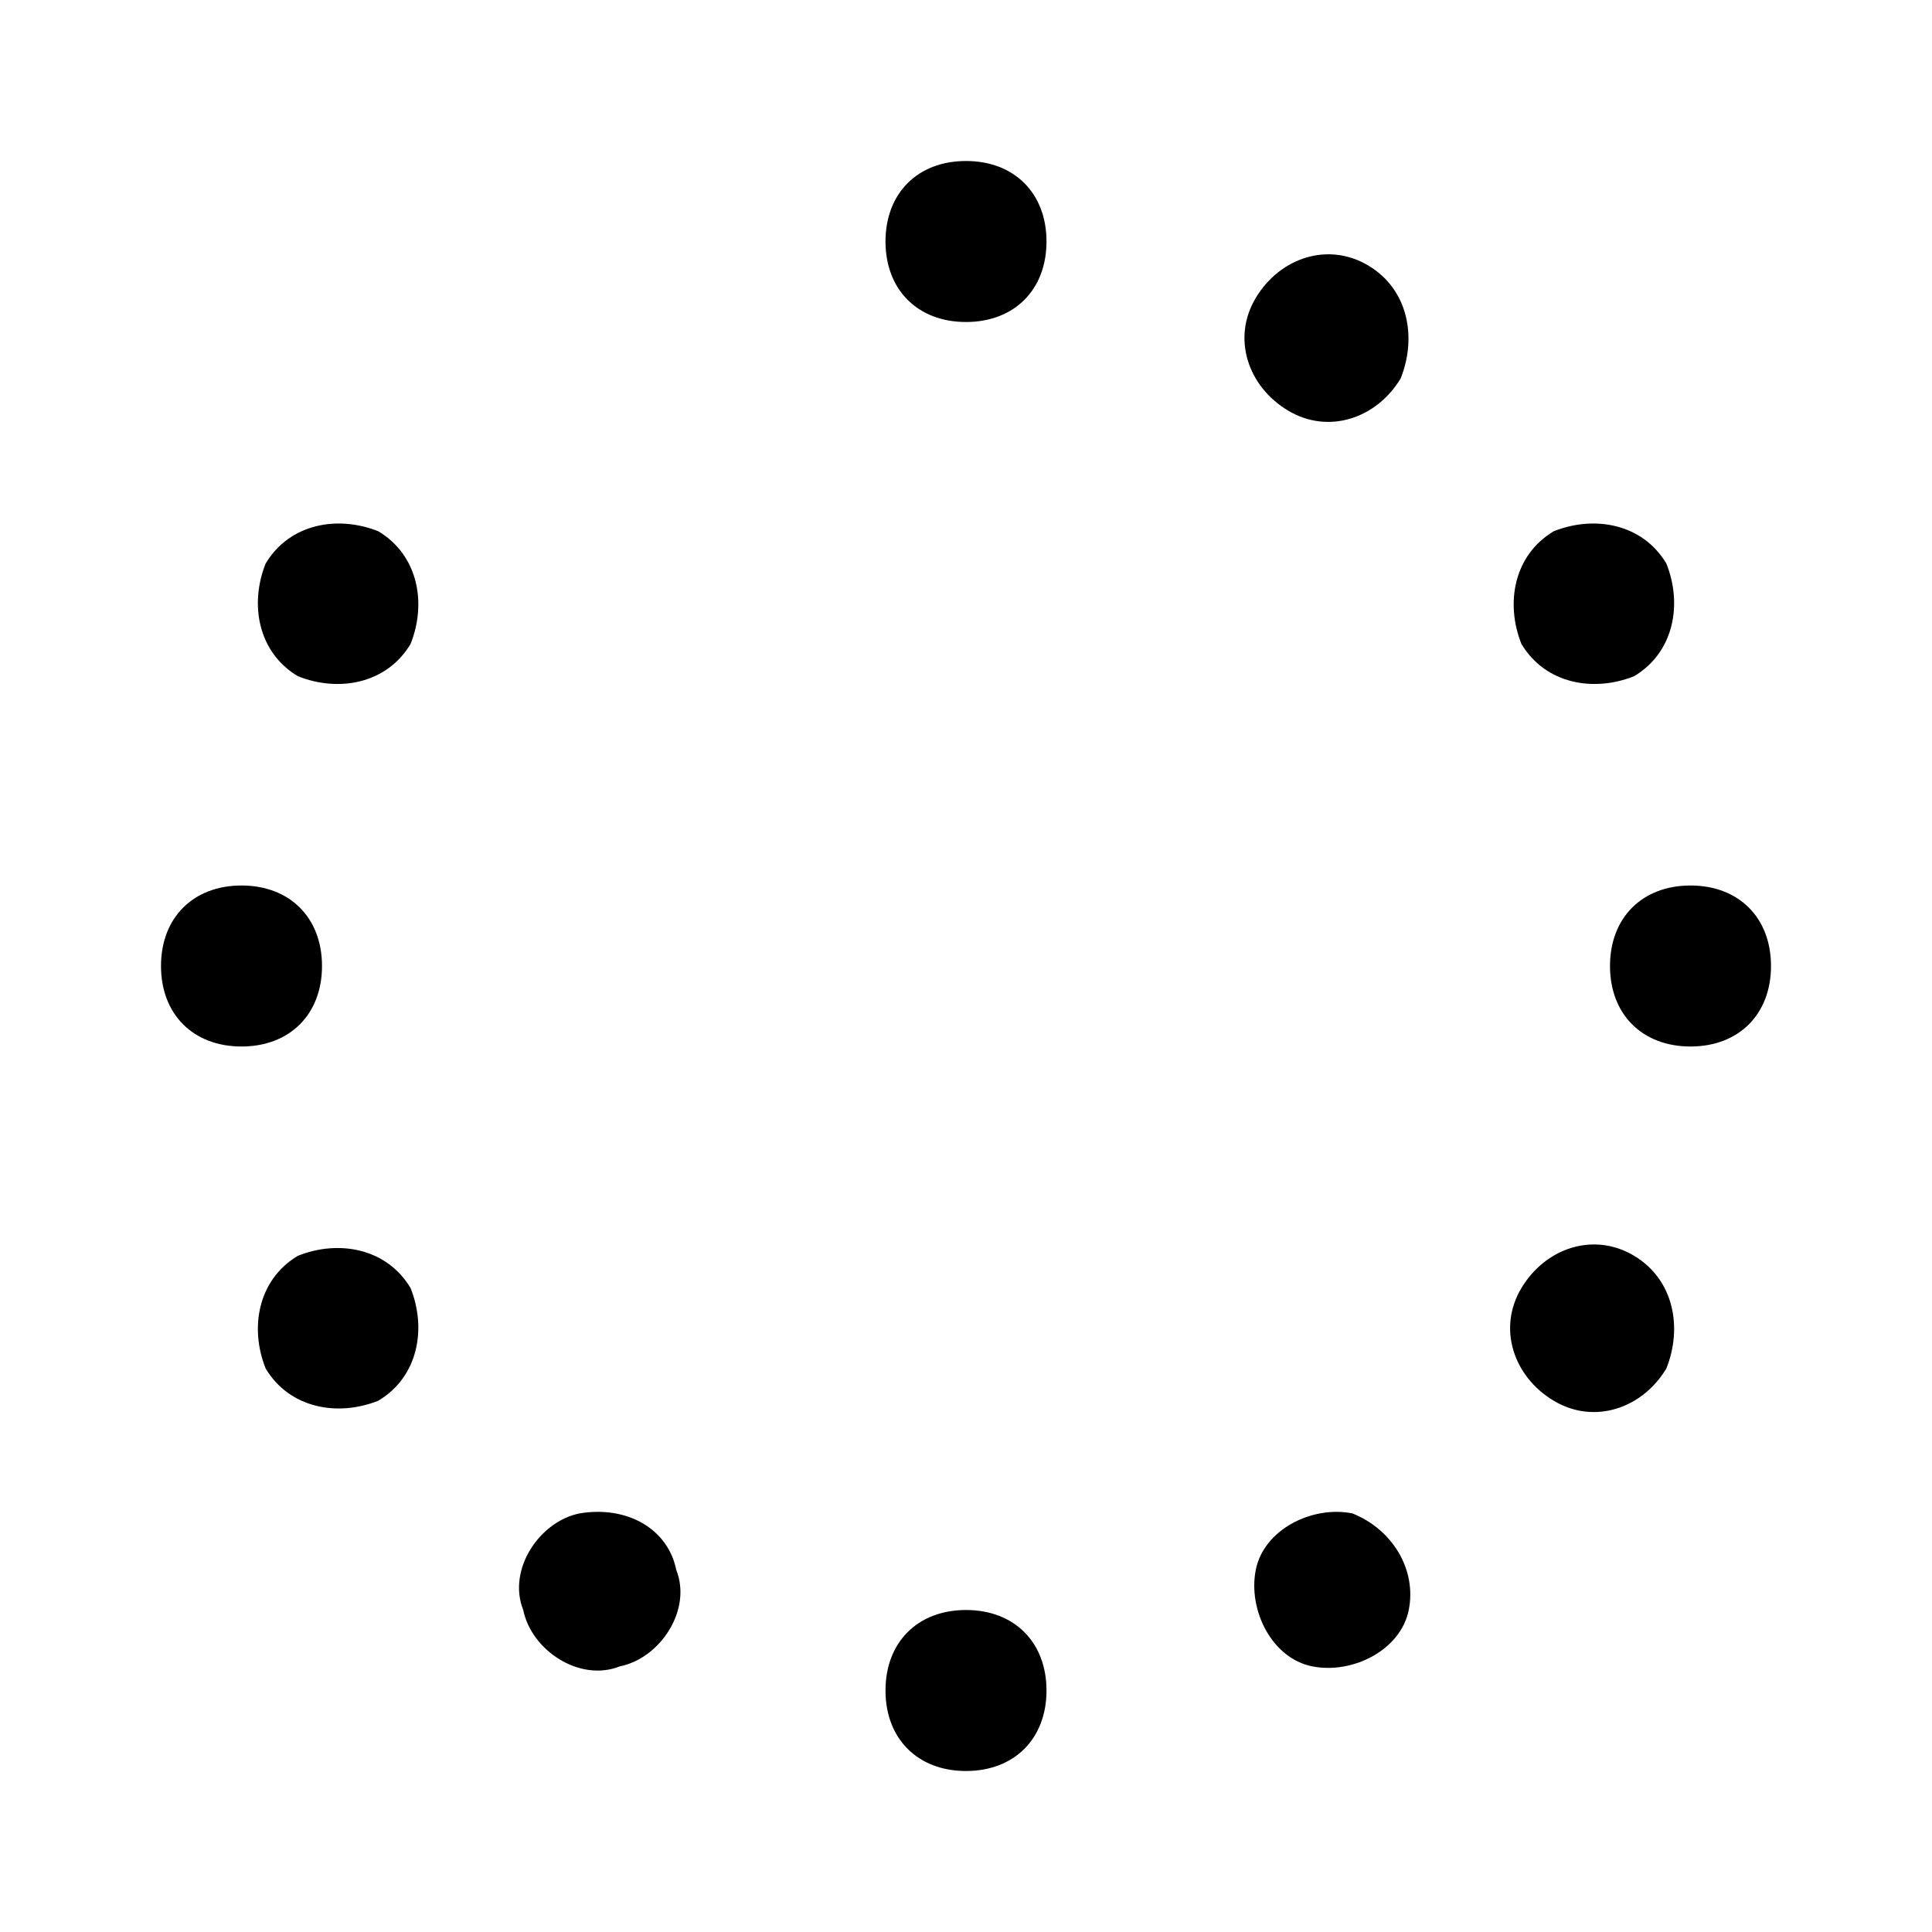
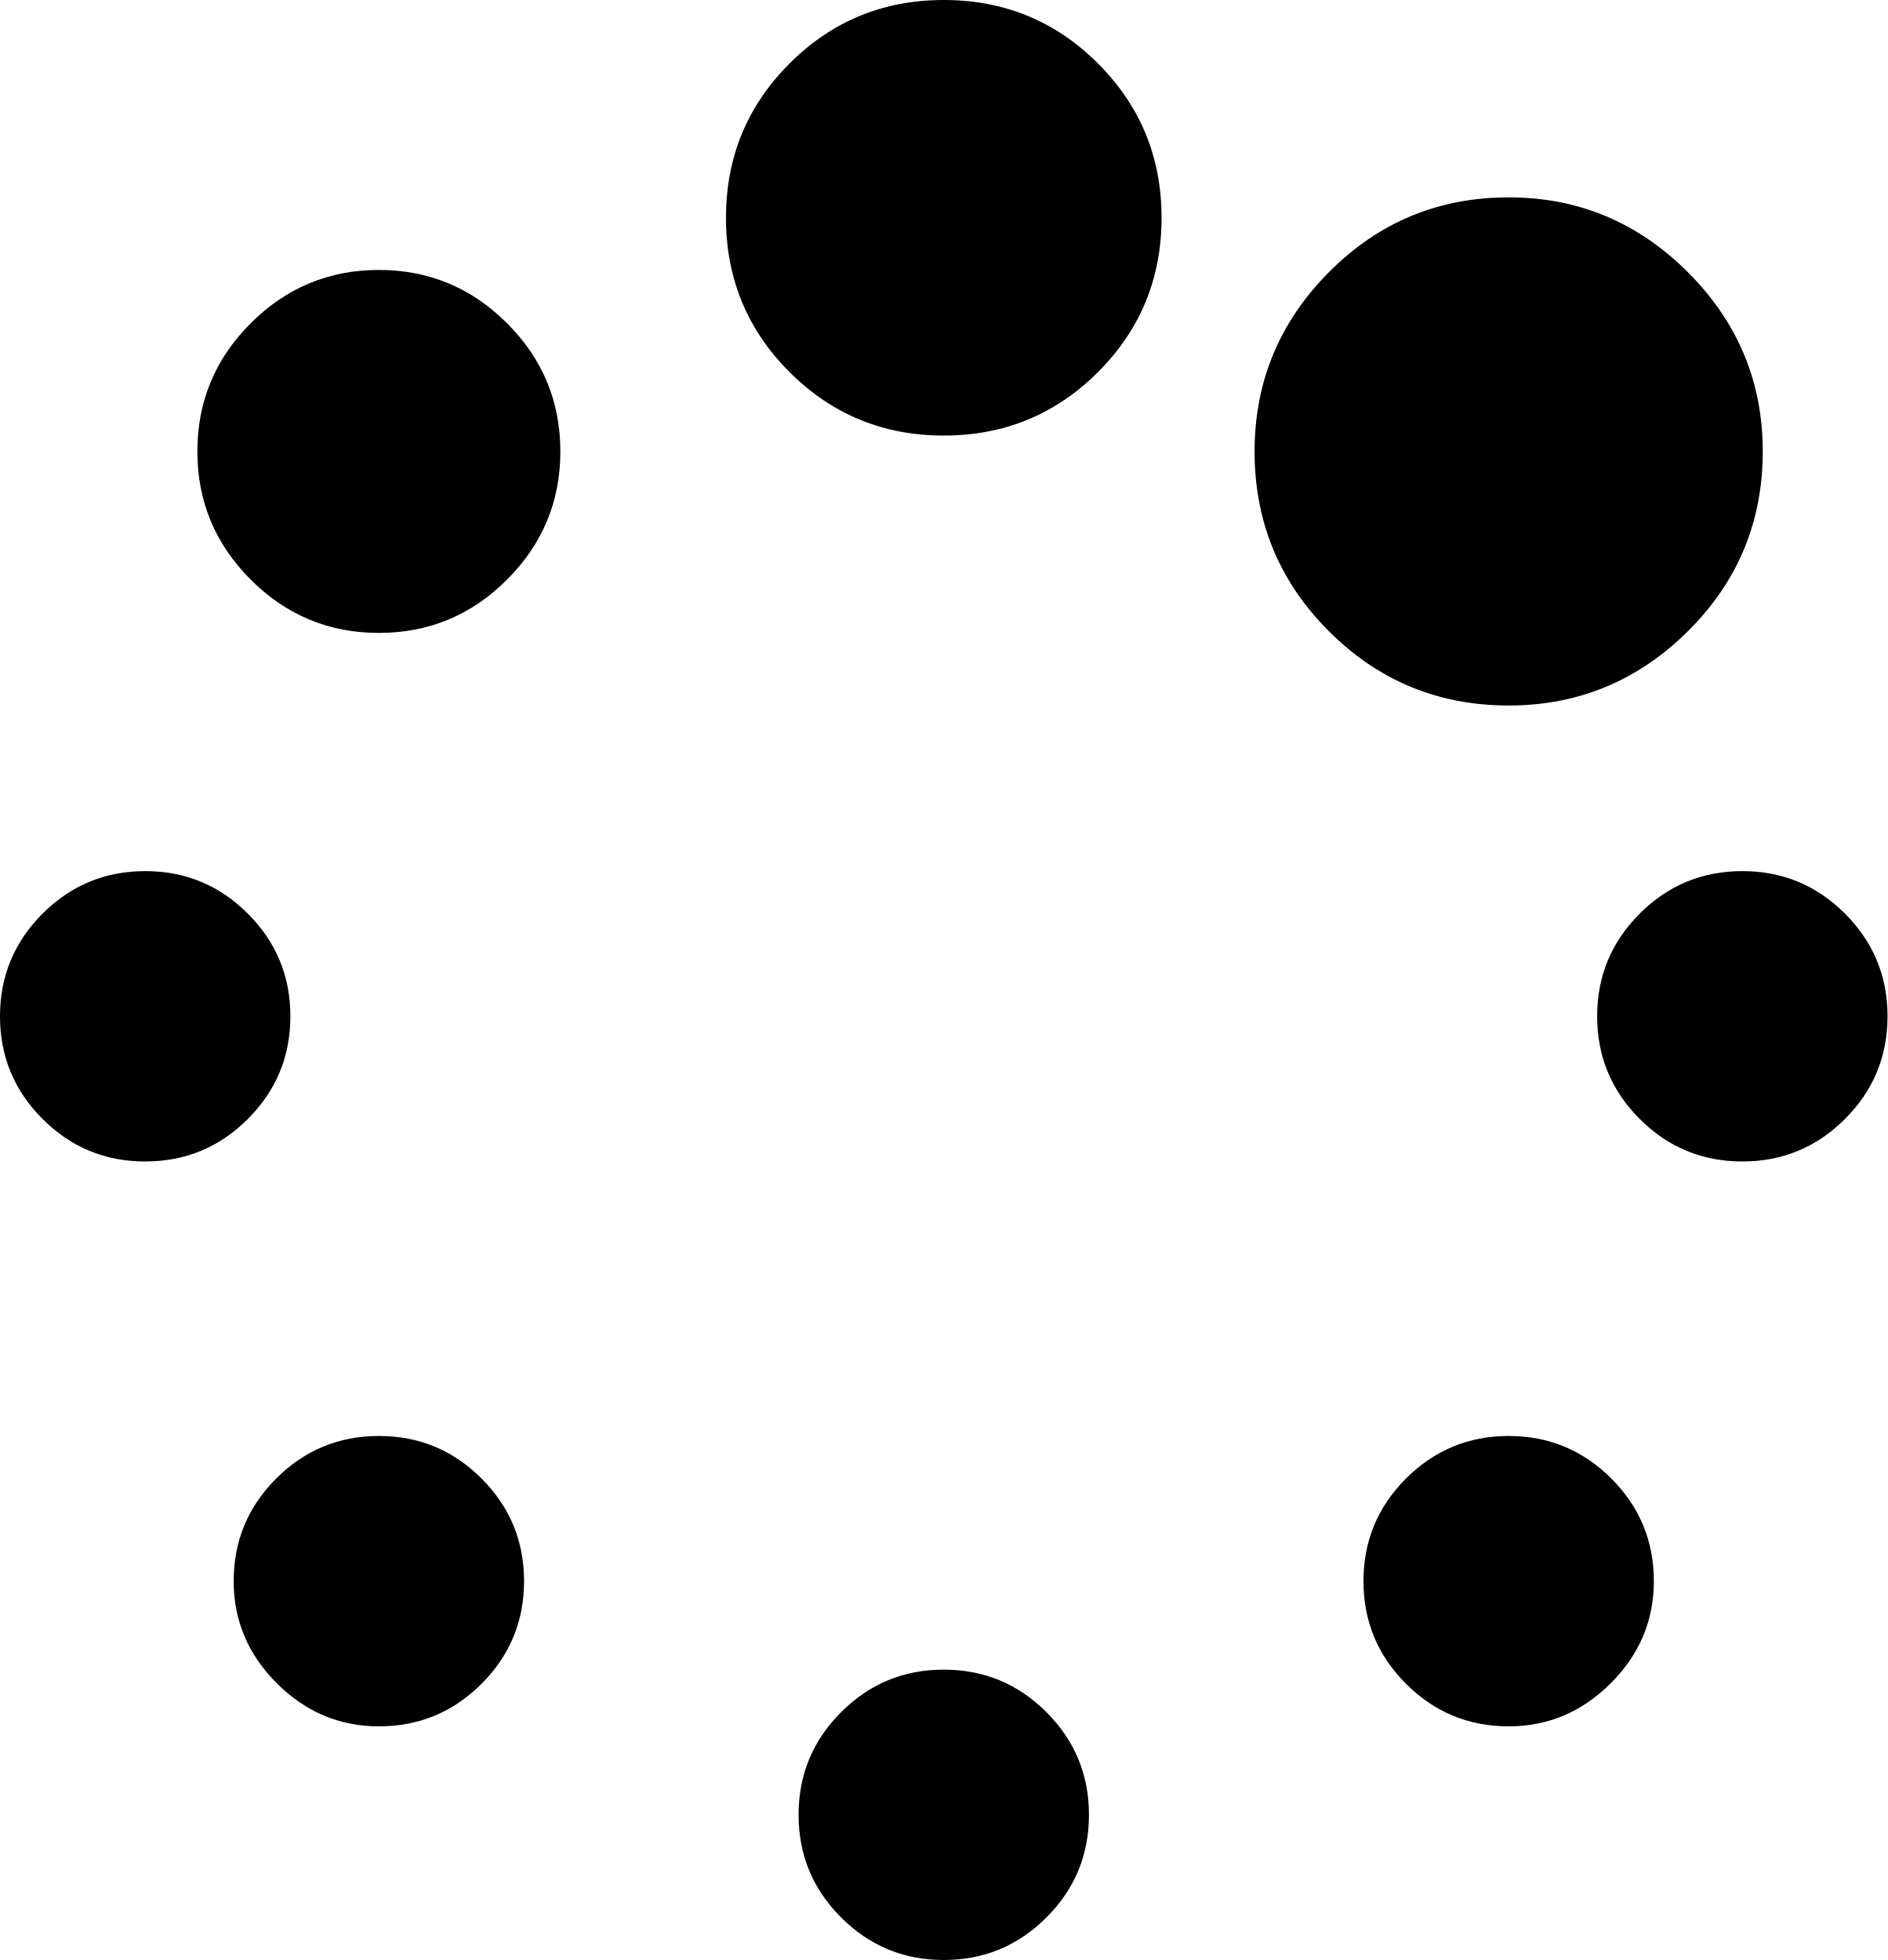
- <svg xmlns="http://www.w3.org/2000/svg" enable-background="new 0 0 24 24" viewBox="0 0 24 24">
-   <path d="M5.1,16c-0.3-0.5-0.9-0.6-1.4-0.4c-0.5,0.3-0.6,0.9-0.4,1.4c0.3,0.5,0.9,0.6,1.4,0.4C5.2,17.1,5.3,16.5,5.1,16C5.1,16,5.1,16,5.1,16z M4.7,6.6C4.2,6.4,3.6,6.5,3.3,7C3.1,7.5,3.2,8.1,3.7,8.4C4.2,8.6,4.8,8.5,5.1,8C5.3,7.5,5.2,6.9,4.7,6.6z M20.3,8.4c0.5-0.3,0.6-0.9,0.4-1.4c-0.3-0.5-0.9-0.6-1.4-0.4c-0.5,0.3-0.6,0.9-0.4,1.4C19.2,8.5,19.8,8.6,20.3,8.4z M4,12c0-0.6-0.4-1-1-1s-1,0.4-1,1s0.4,1,1,1S4,12.6,4,12z M7.2,18.8c-0.5,0.1-0.9,0.7-0.7,1.2c0.1,0.5,0.7,0.9,1.2,0.7c0.5-0.1,0.9-0.7,0.7-1.2C8.3,19,7.8,18.7,7.2,18.8z M21,11c-0.6,0-1,0.4-1,1s0.4,1,1,1s1-0.4,1-1S21.6,11,21,11z M20.3,15.6c-0.5-0.3-1.1-0.1-1.4,0.4c-0.3,0.5-0.1,1.1,0.4,1.4c0.5,0.3,1.1,0.1,1.4-0.4c0,0,0,0,0,0C20.9,16.5,20.8,15.9,20.3,15.6z M17,3.3c-0.5-0.3-1.1-0.1-1.4,0.4c-0.3,0.5-0.1,1.1,0.4,1.4c0.5,0.3,1.1,0.1,1.4-0.4c0,0,0,0,0,0C17.6,4.2,17.5,3.6,17,3.3z M16.8,18.8c-0.5-0.1-1.1,0.2-1.2,0.7c-0.1,0.5,0.2,1.1,0.7,1.2c0.5,0.1,1.1-0.2,1.2-0.7C17.6,19.5,17.3,19,16.8,18.8z M12,20c-0.6,0-1,0.4-1,1s0.4,1,1,1s1-0.4,1-1S12.6,20,12,20z M12,2c-0.6,0-1,0.4-1,1s0.4,1,1,1s1-0.4,1-1S12.6,2,12,2z" />
+ <svg xmlns="http://www.w3.org/2000/svg" viewBox="0 0 1664 1728">
+   <path fill="currentColor" d="M462 1394q0 53-37.5 90.5T334 1522q-52 0-90-38t-38-90q0-53 37.5-90.5T334 1266t90.5 37.5T462 1394zm498 206q0 53-37.5 90.5T832 1728t-90.5-37.5T704 1600t37.5-90.5T832 1472t90.5 37.5T960 1600zM256 896q0 53-37.5 90.5T128 1024t-90.5-37.5T0 896t37.5-90.5T128 768t90.5 37.5T256 896zm1202 498q0 52-38 90t-90 38q-53 0-90.5-37.5T1202 1394t37.5-90.5t90.5-37.5t90.5 37.5t37.5 90.5zM494 398q0 66-47 113t-113 47t-113-47t-47-113t47-113t113-47t113 47t47 113zm1170 498q0 53-37.5 90.5T1536 1024t-90.5-37.5T1408 896t37.5-90.5T1536 768t90.5 37.5T1664 896zm-640-704q0 80-56 136t-136 56t-136-56t-56-136t56-136T832 0t136 56t56 136zm530 206q0 93-66 158.5T1330 622q-93 0-158.5-65.5T1106 398q0-92 65.5-158t158.5-66q92 0 158 66t66 158z" />
</svg>
